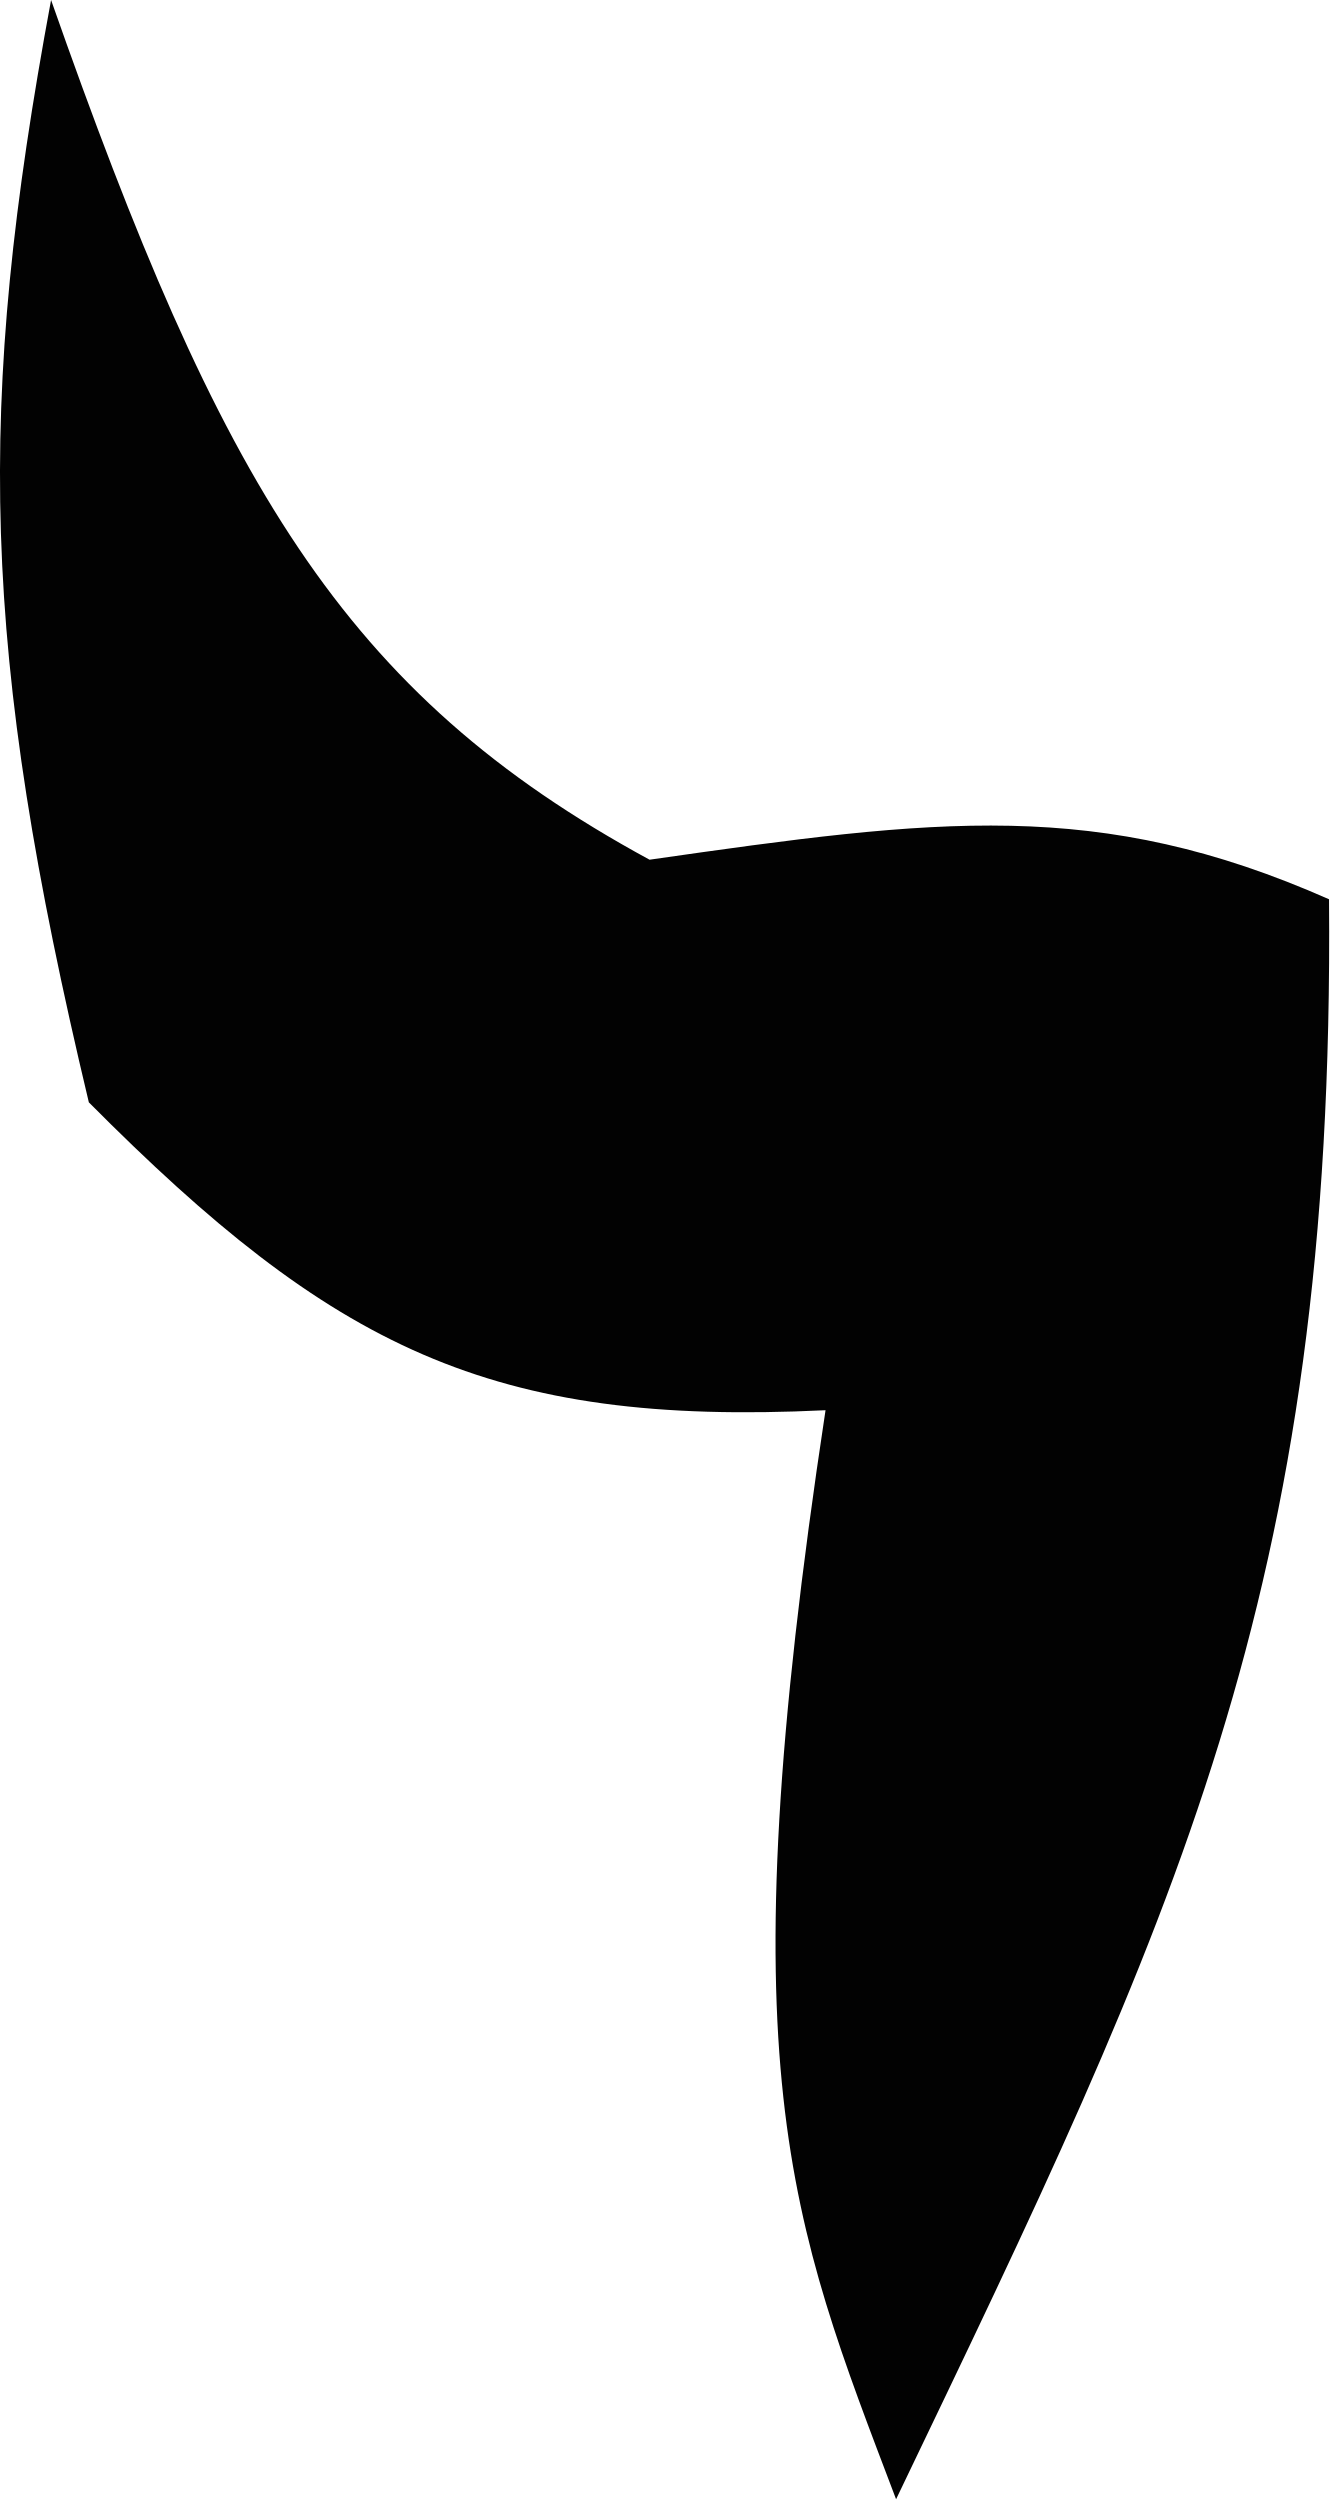
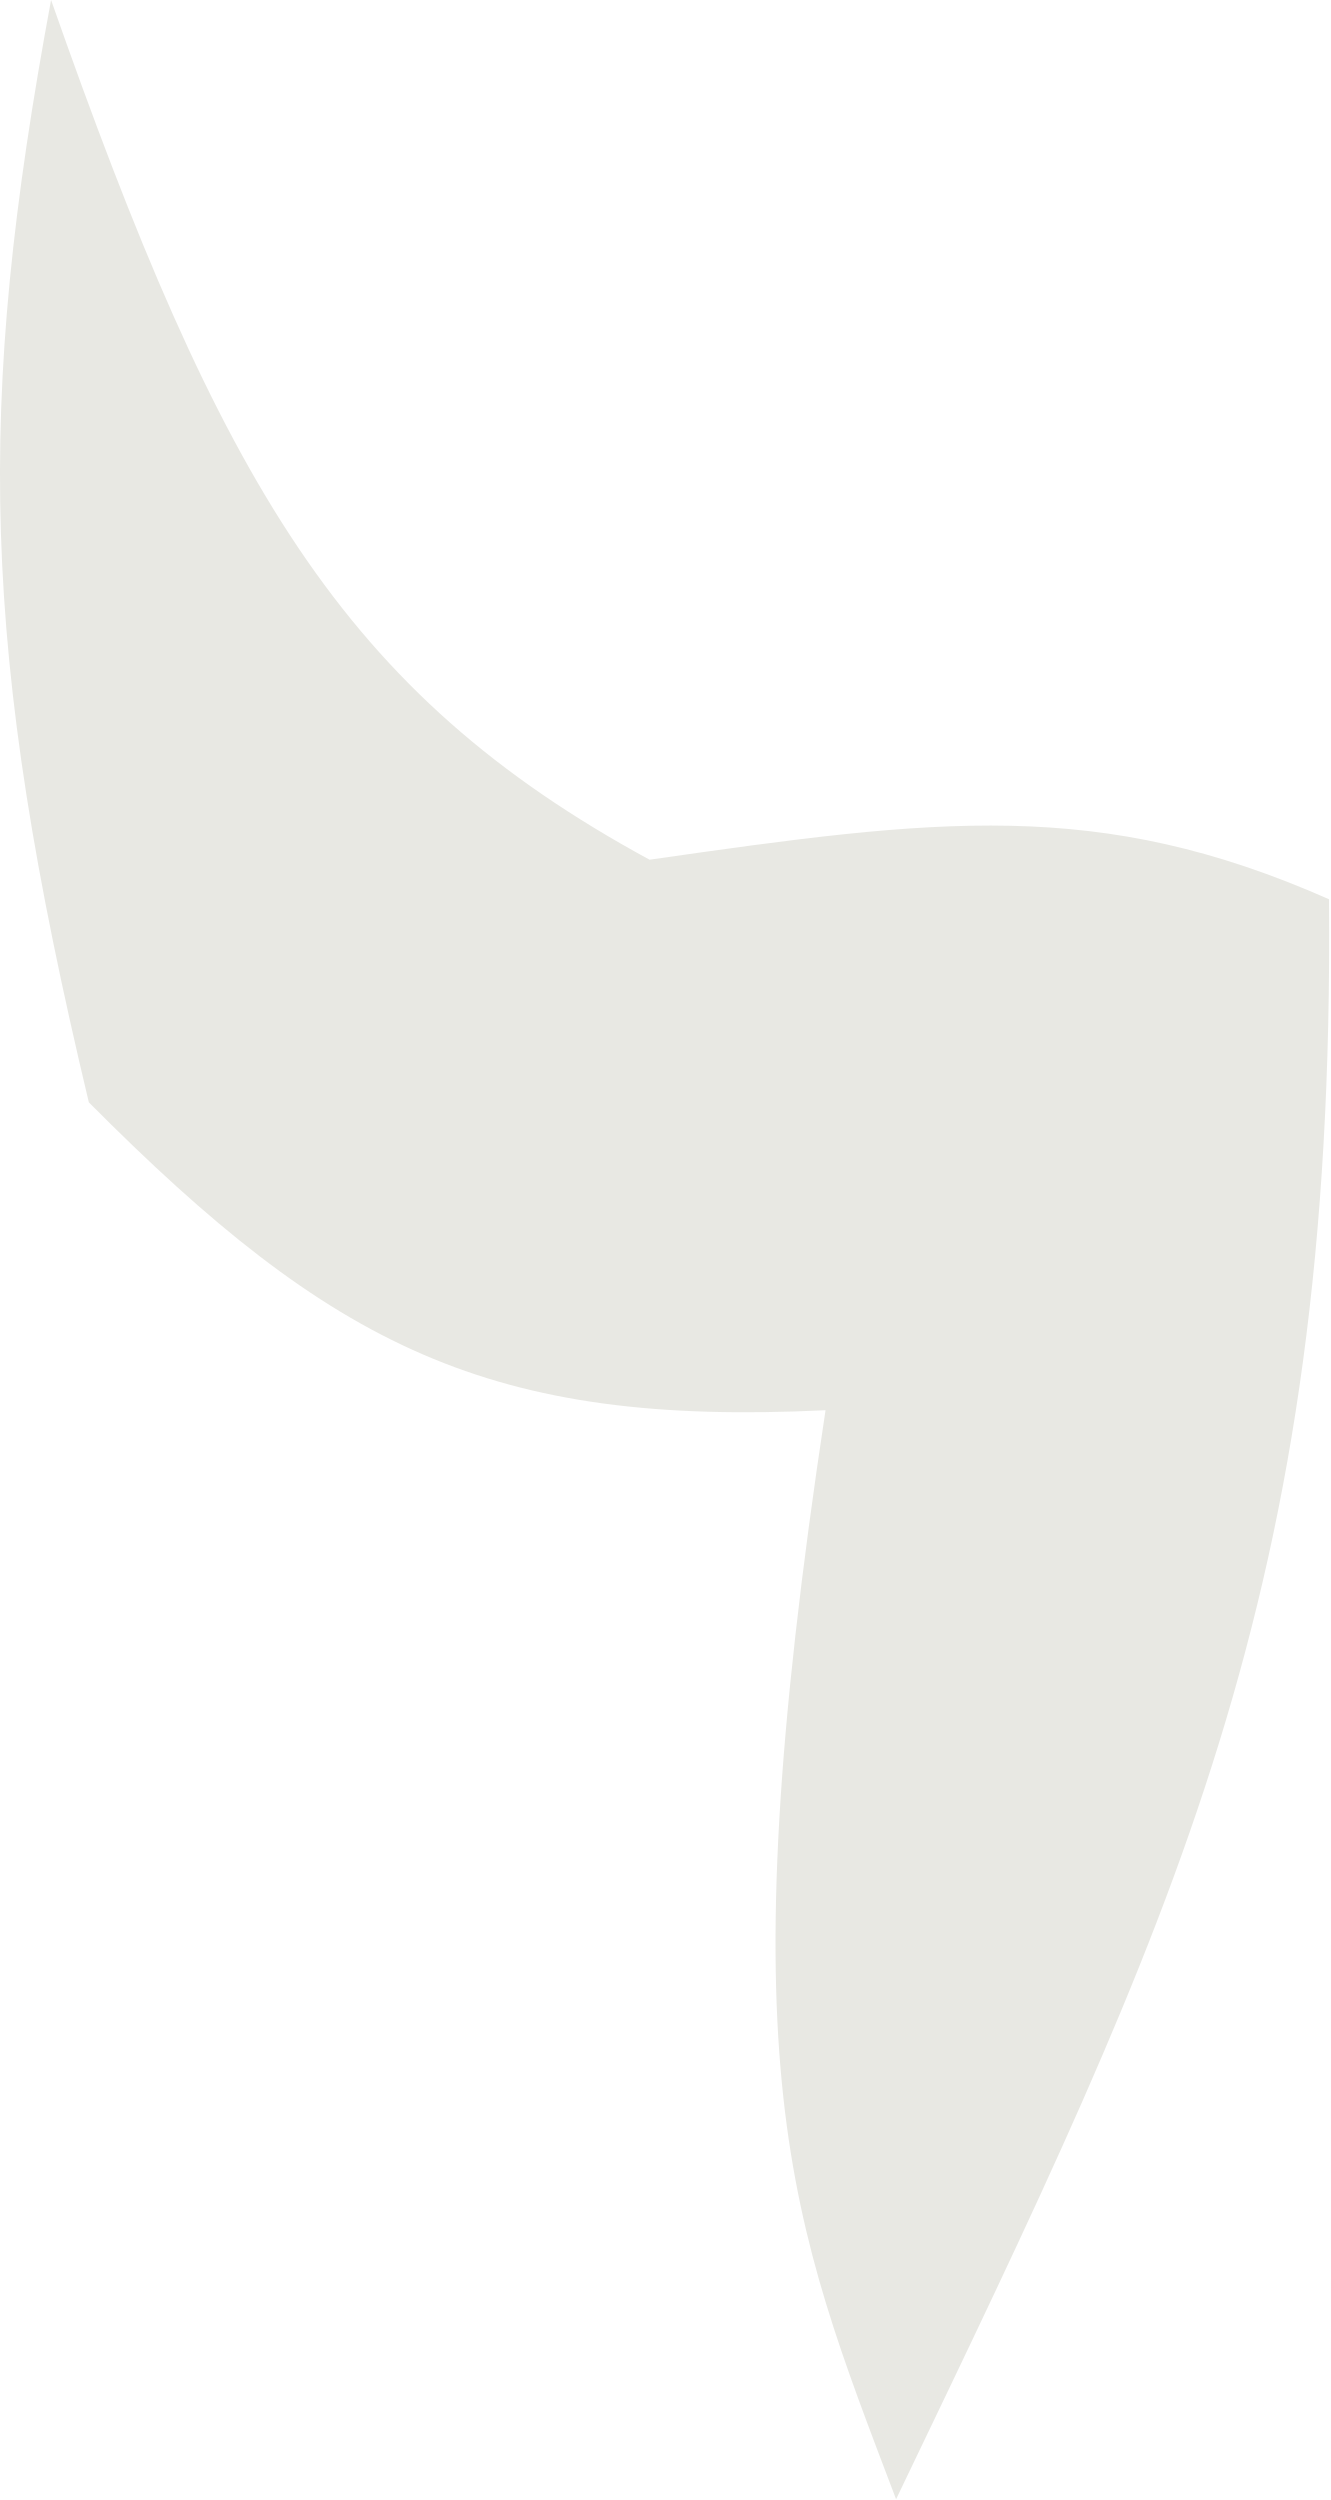
<svg xmlns="http://www.w3.org/2000/svg" width="623" height="1171" viewBox="0 0 623 1171" fill="none">
-   <path d="M23.922 0C-11.488 190.81 -9.193 303.459 41.61 516.333C155.79 631.233 229.472 668.167 386.681 660.549C339.741 969.707 369.875 1039.32 419.724 1170.64C550.161 898.688 625.285 747.02 622.516 421.216C514.415 373.457 439.152 383.371 304.253 402.686C160.323 324.474 103.337 226.215 23.922 0Z" fill="#020202" />
+   <path d="M23.922 0C-11.488 190.81 -9.193 303.459 41.61 516.333C155.79 631.233 229.472 668.167 386.681 660.549C339.741 969.707 369.875 1039.32 419.724 1170.64C550.161 898.688 625.285 747.02 622.516 421.216C514.415 373.457 439.152 383.371 304.253 402.686C160.323 324.474 103.337 226.215 23.922 0Z" fill="#E8E8E3" />
</svg>
